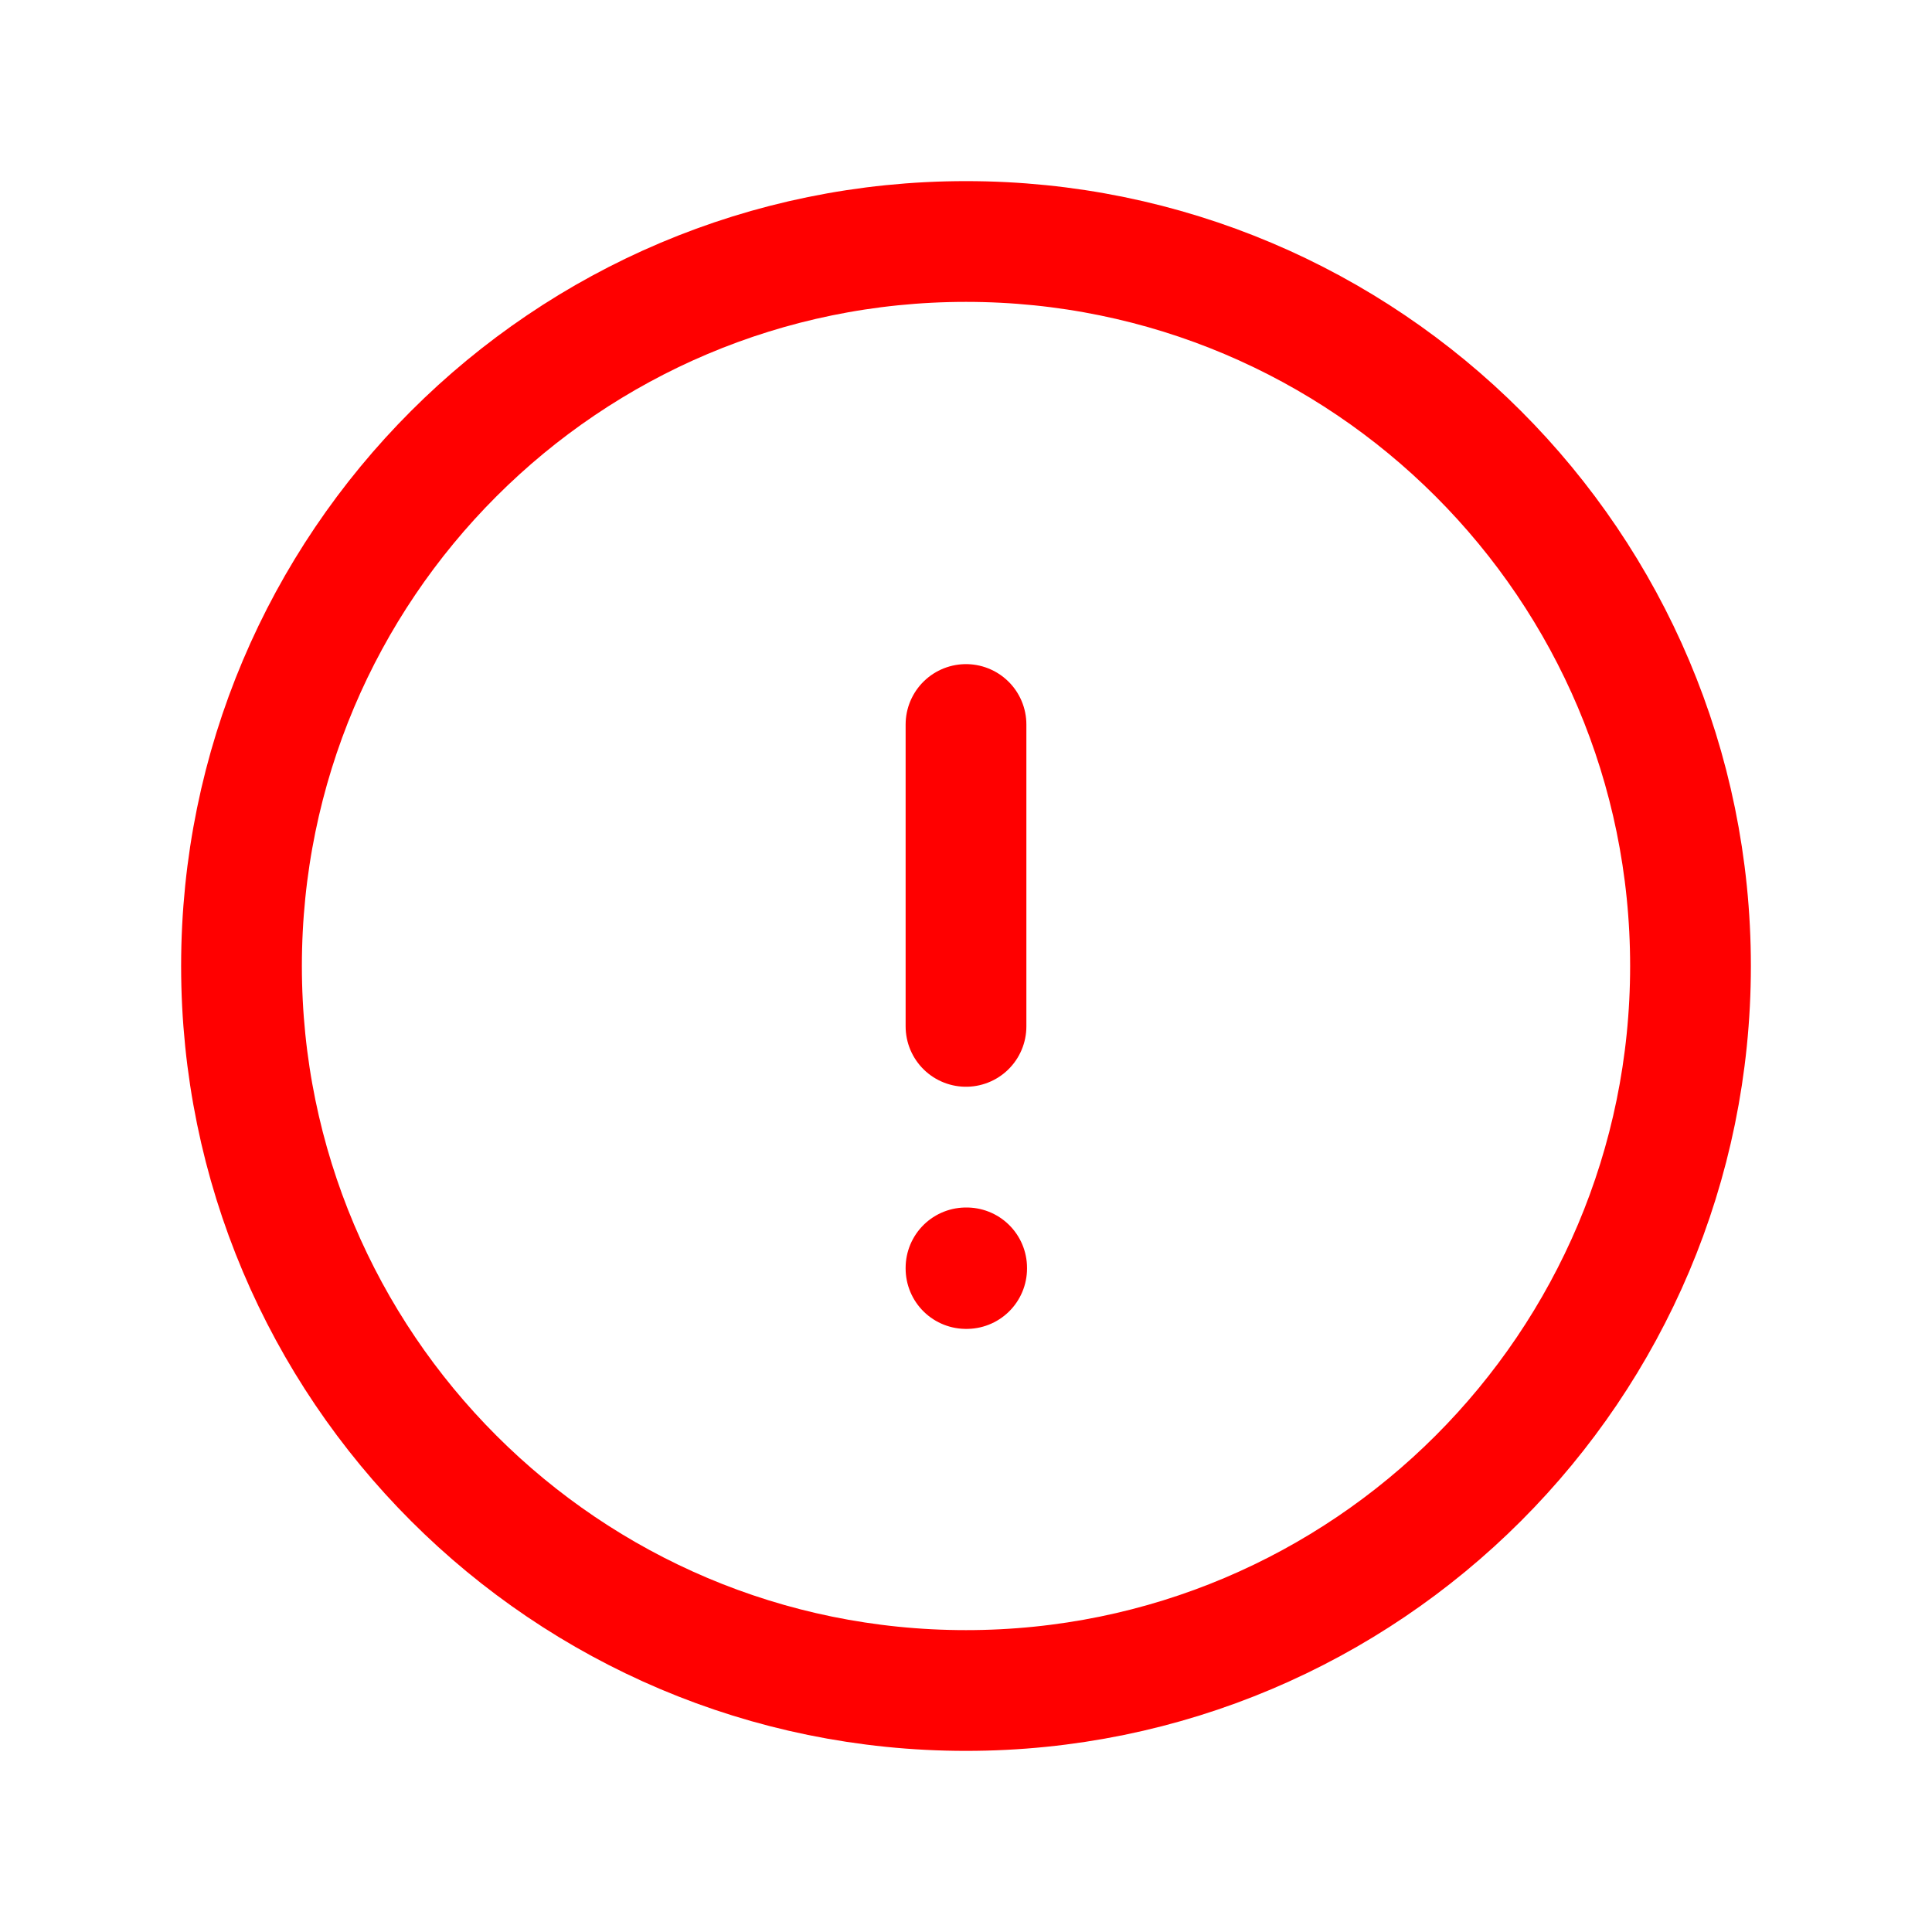
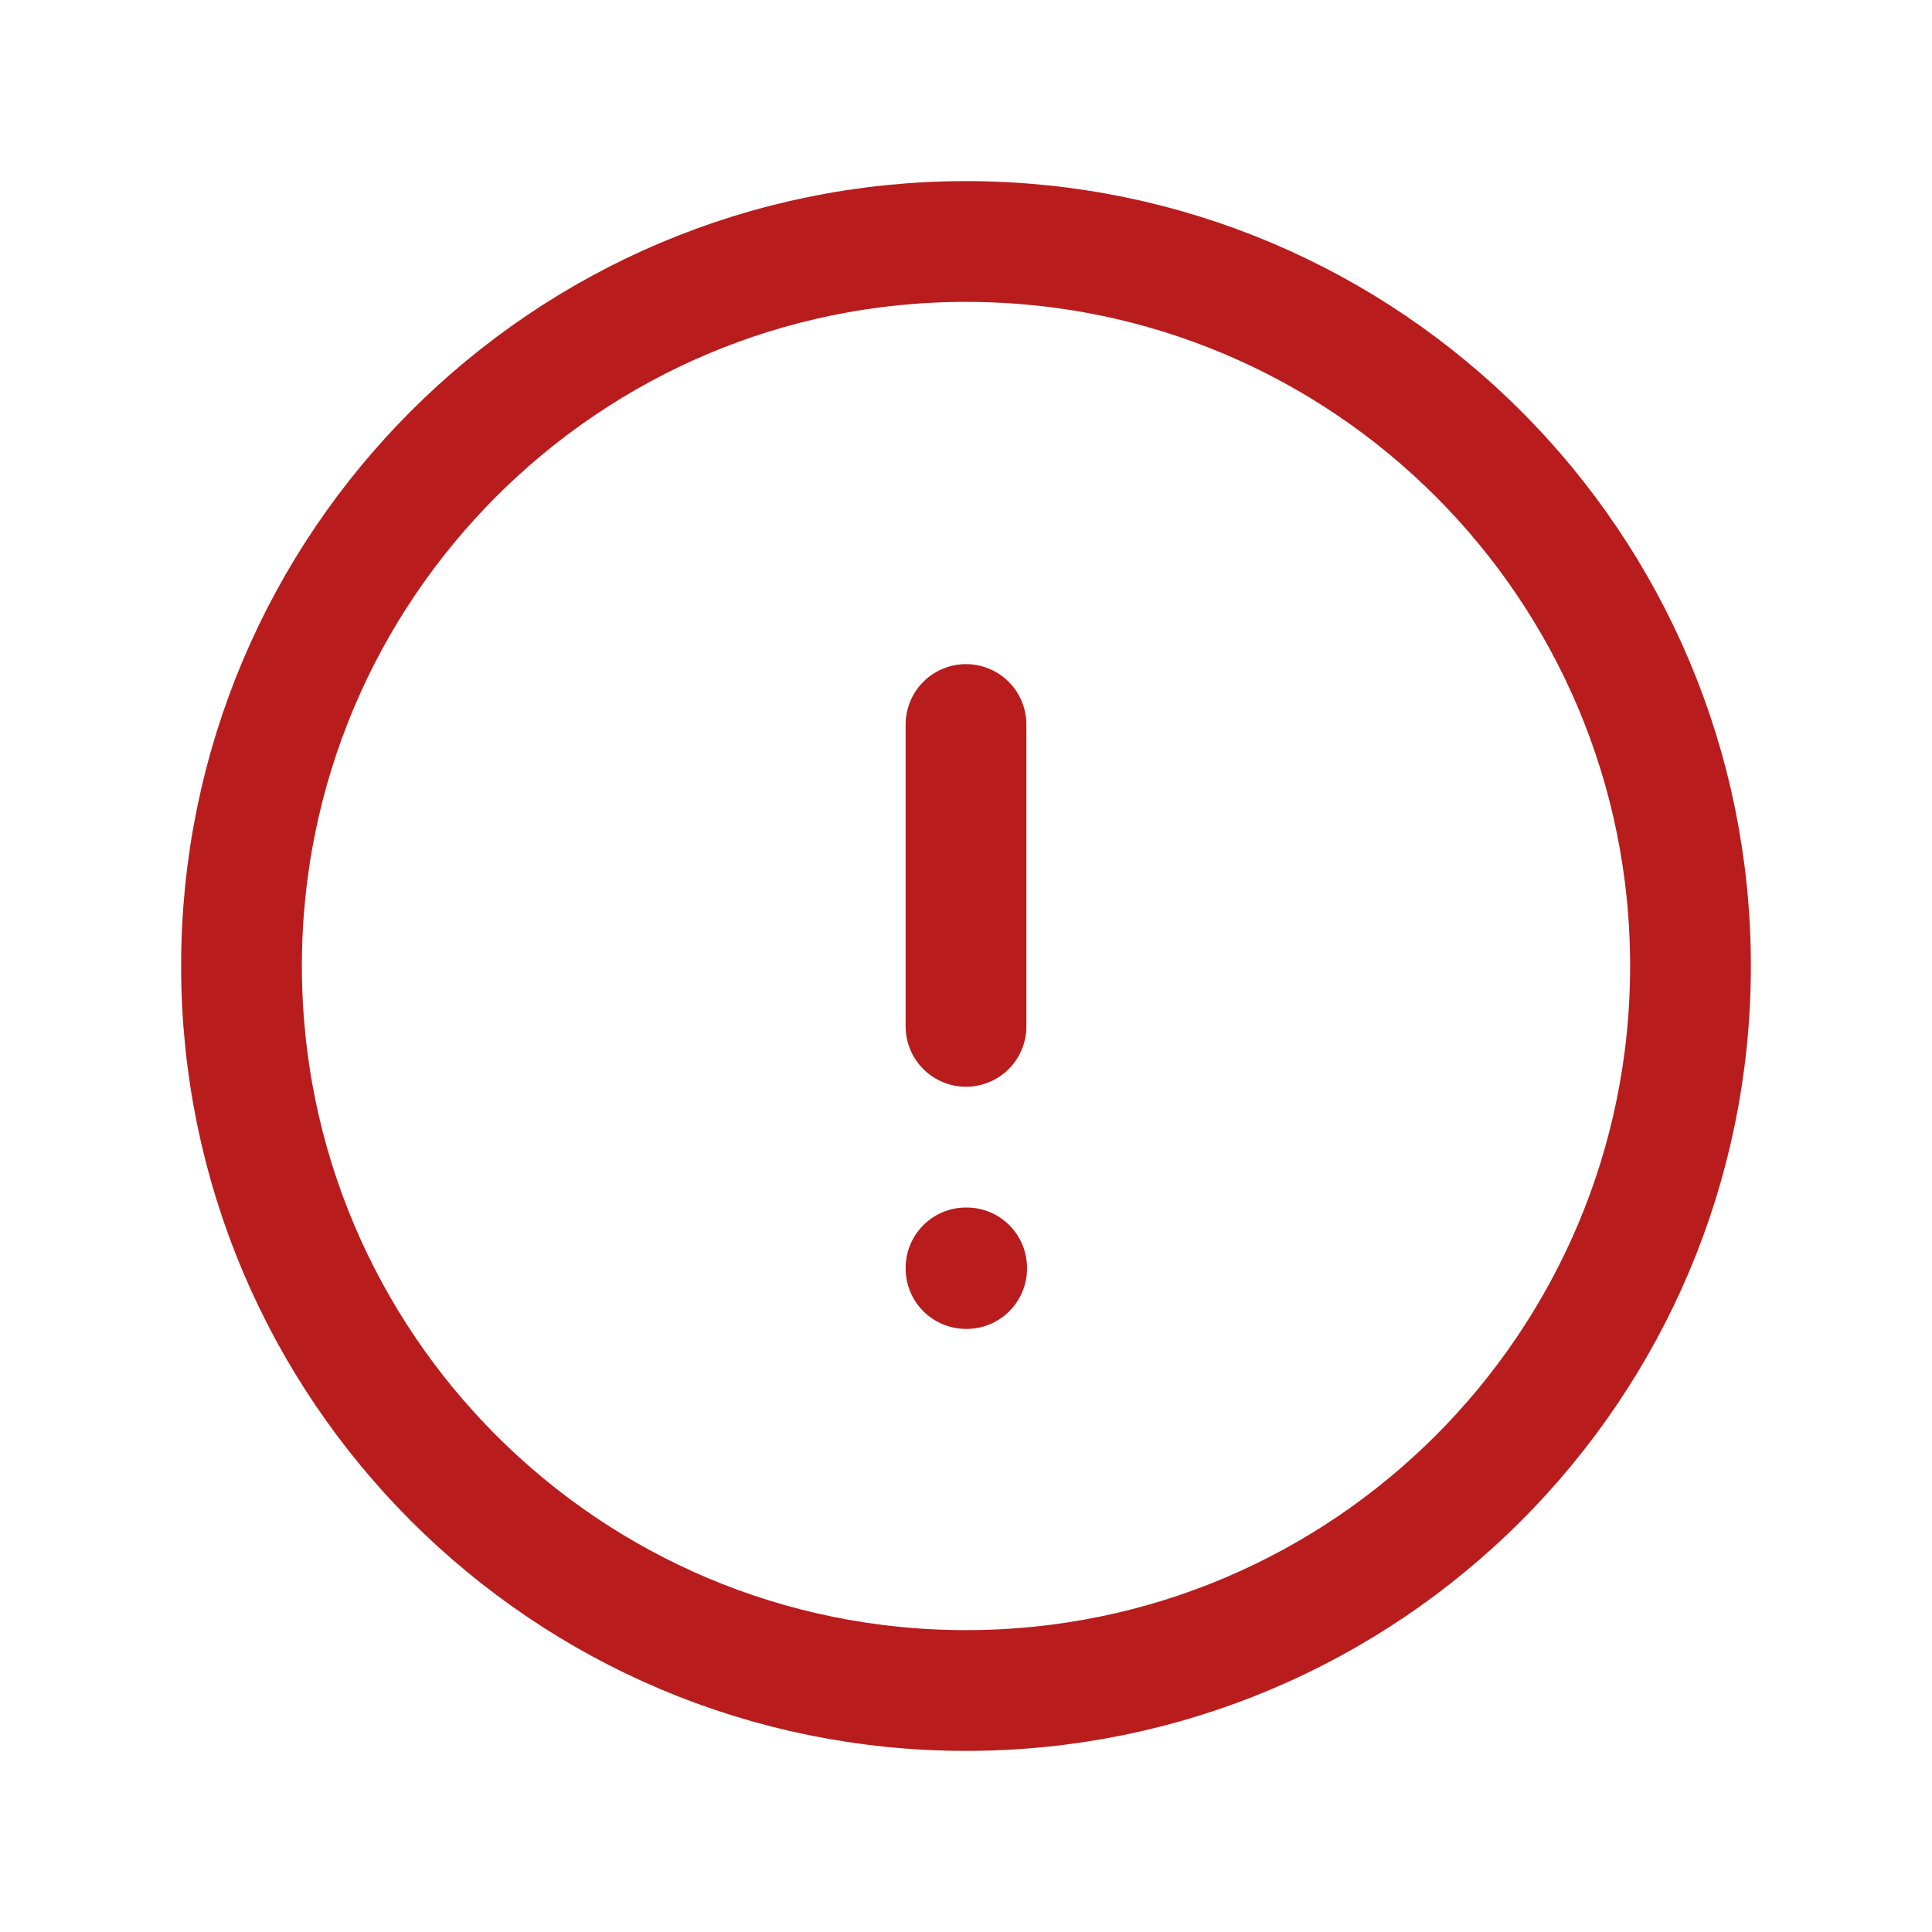
- <svg xmlns="http://www.w3.org/2000/svg" id="disconnectedicon" fill="none" viewBox="0 0 24 24" stroke-width="1.5" stroke="red" class="size-6">
+ <svg xmlns="http://www.w3.org/2000/svg" id="disconnectedicon" fill="none" viewBox="0 0 24 24" stroke-width="1.5" stroke="#b91c1c" class="size-6">
  <path stroke-linecap="round" stroke-linejoin="round" d="M12 9v3.75m9-.75a9 9 0 1 1-18 0 9 9 0 0 1 18 0Zm-9 3.75h.008v.008H12v-.008Z" />
</svg>
